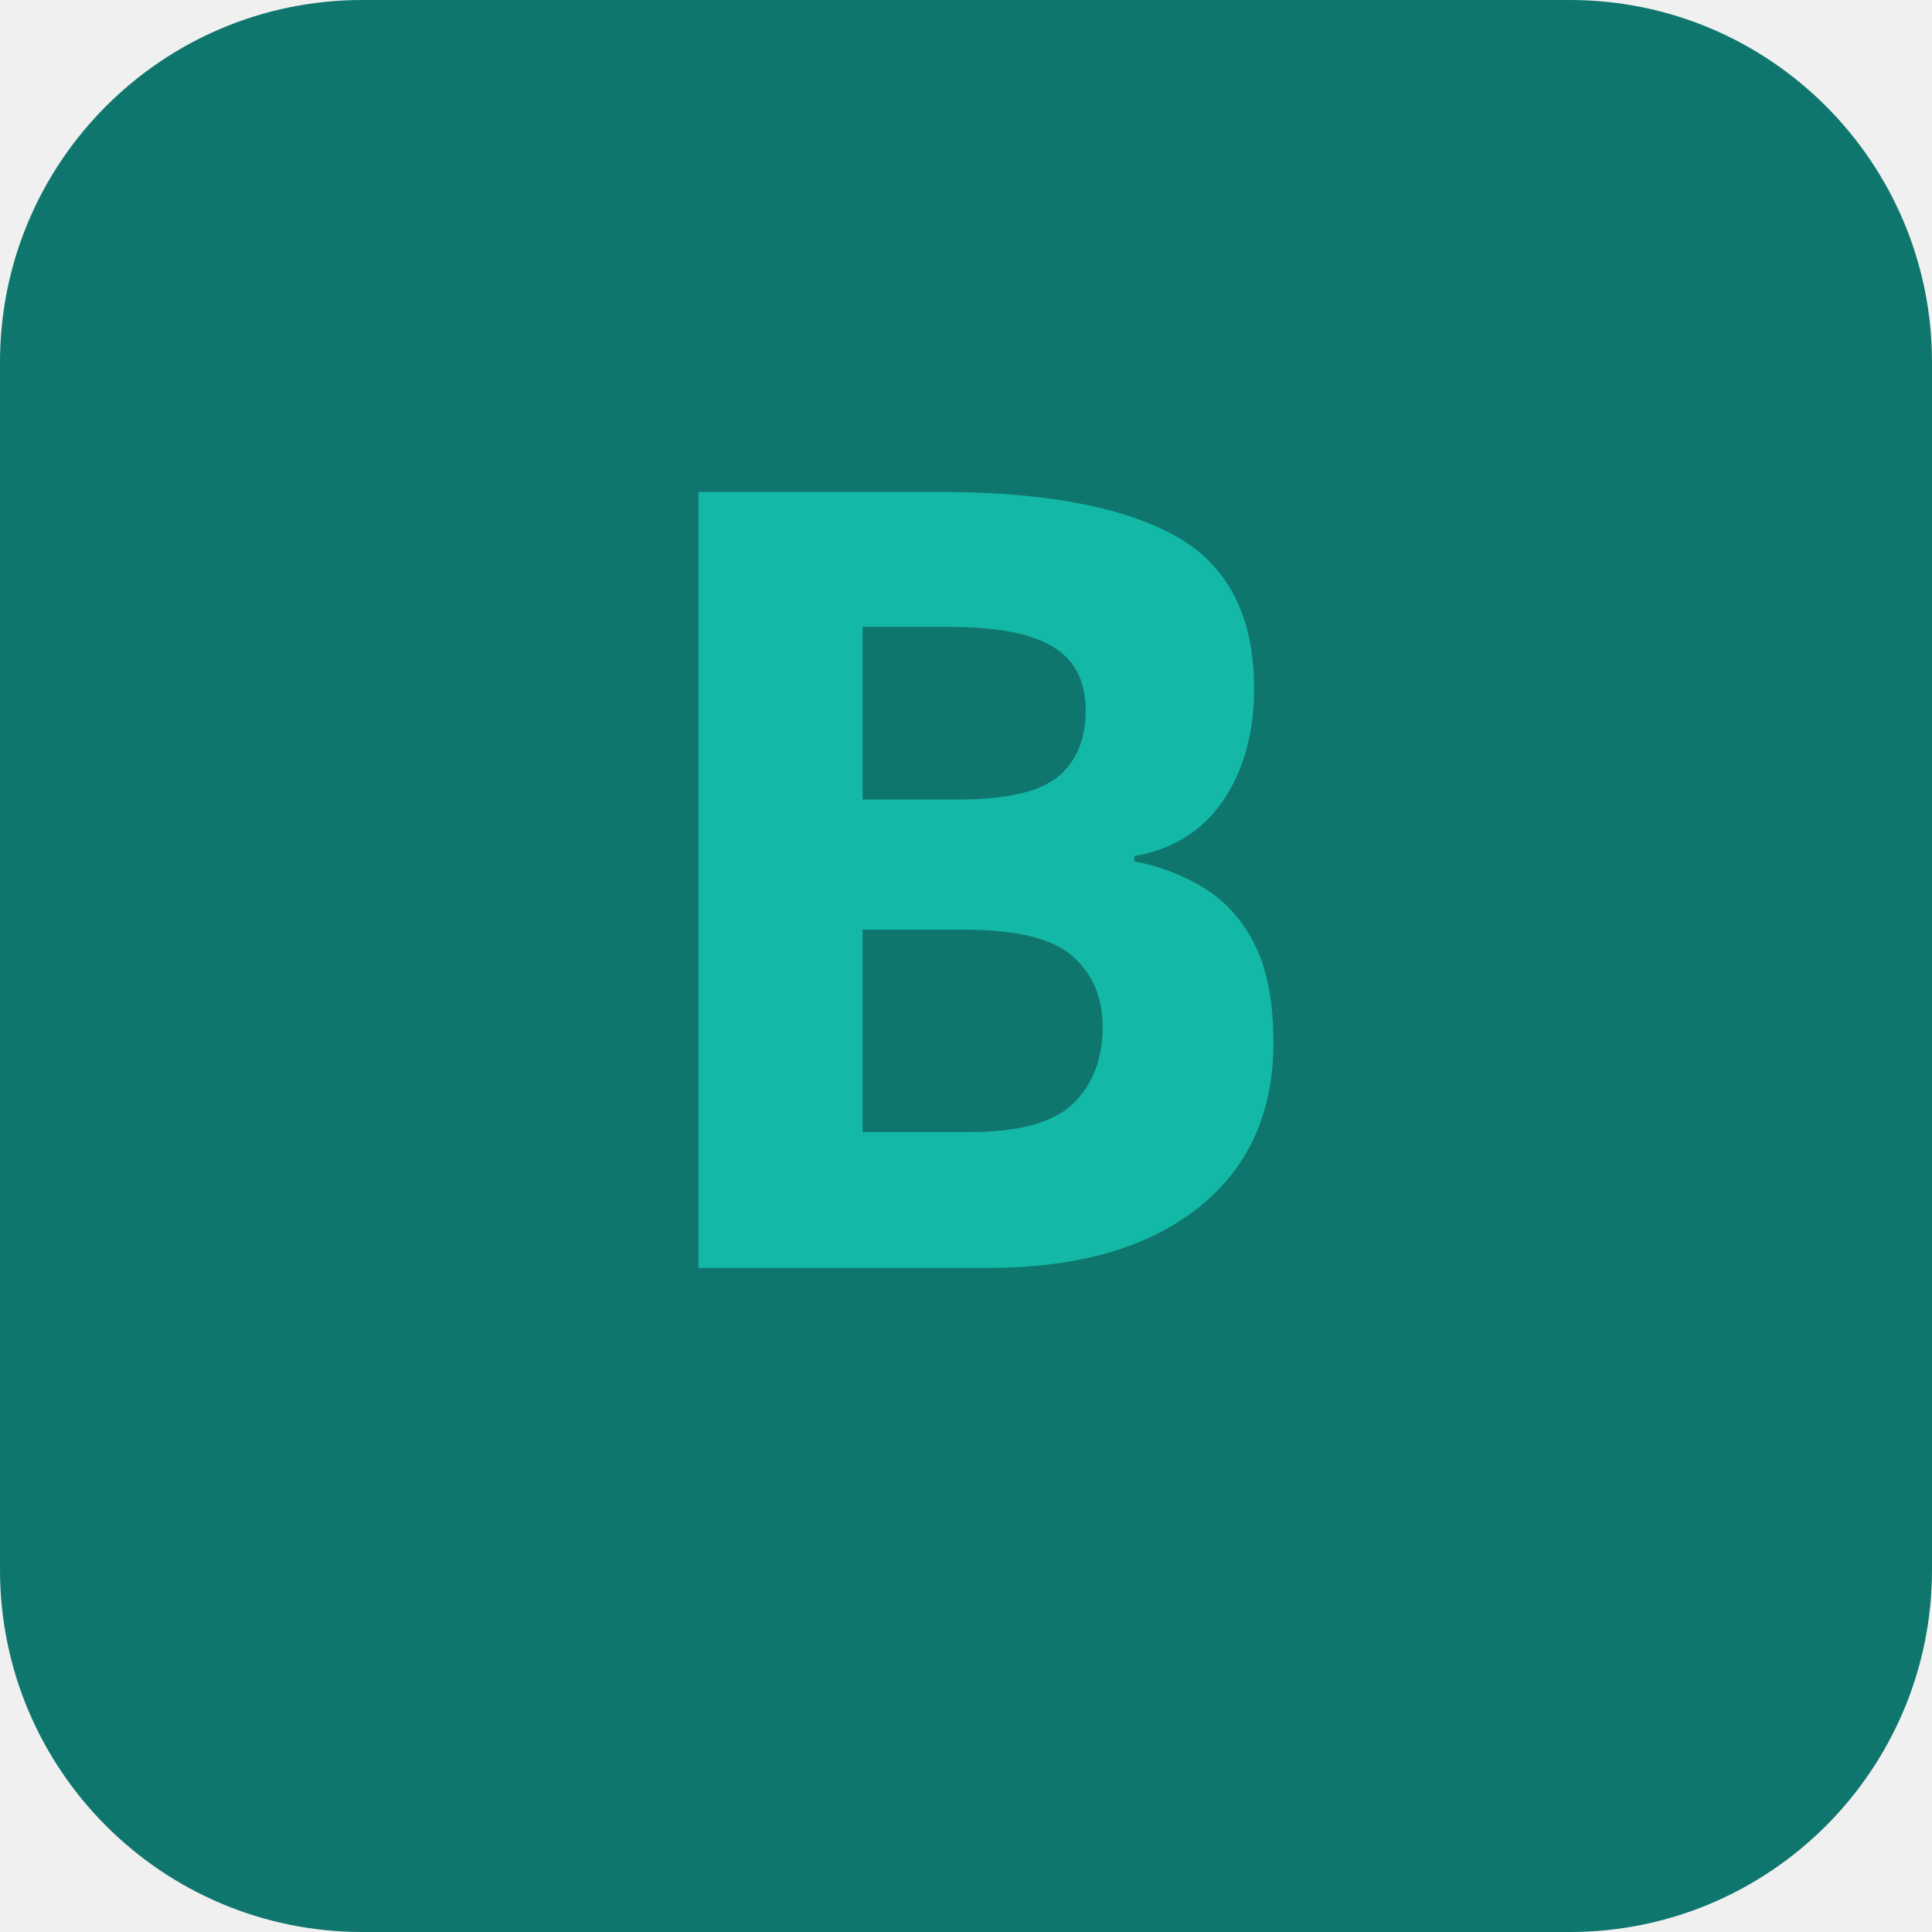
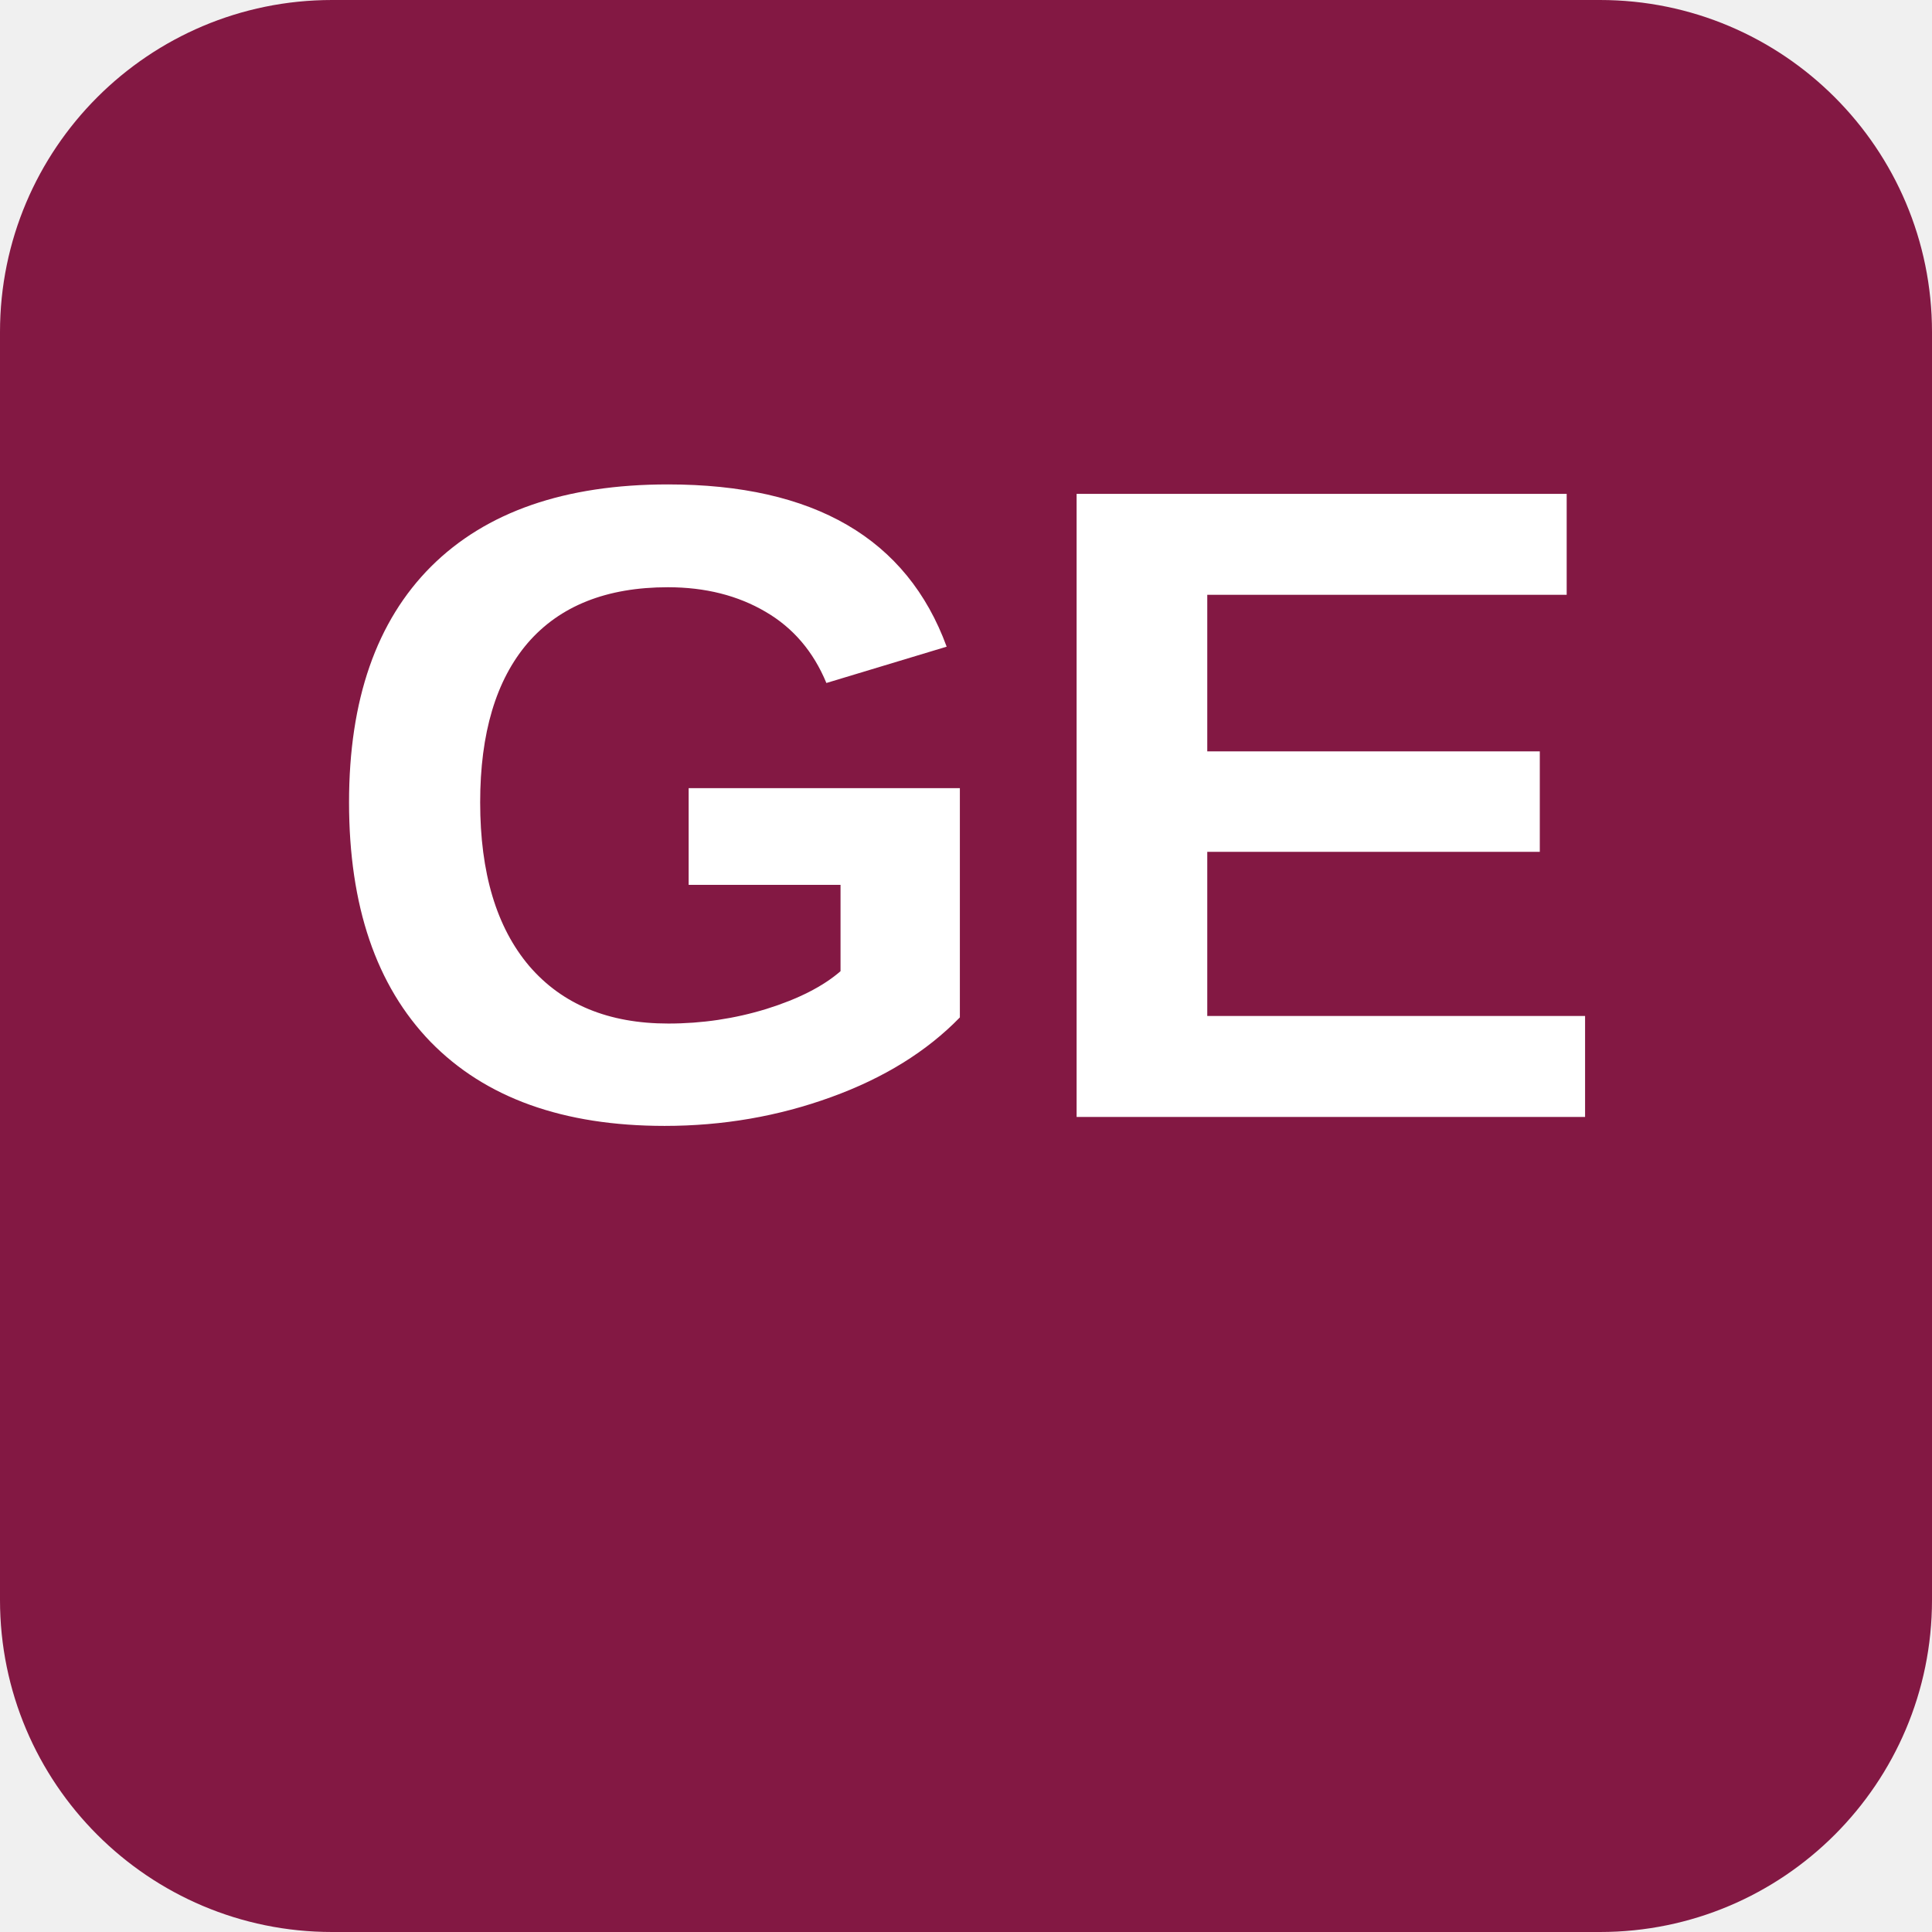
- <svg xmlns="http://www.w3.org/2000/svg" viewBox="0 0 64 64">
-   <rect width="64" height="64" rx="12" fill="#0F766E" />
-   <text x="32" y="42" font-family="system-ui,sans-serif" font-size="36" font-weight="700" text-anchor="middle" fill="#14B8A6">B</text>
+ <svg xmlns="http://www.w3.org/2000/svg" viewBox="0 0 64 64" width="64" height="64">
+   <rect width="64" height="64" rx="11" fill="#831843" />
+   <text x="32" y="37" font-family="Arial,Helvetica,sans-serif" font-size="30" font-weight="800" text-anchor="middle" fill="#FFFFFF">GE</text>
</svg>
